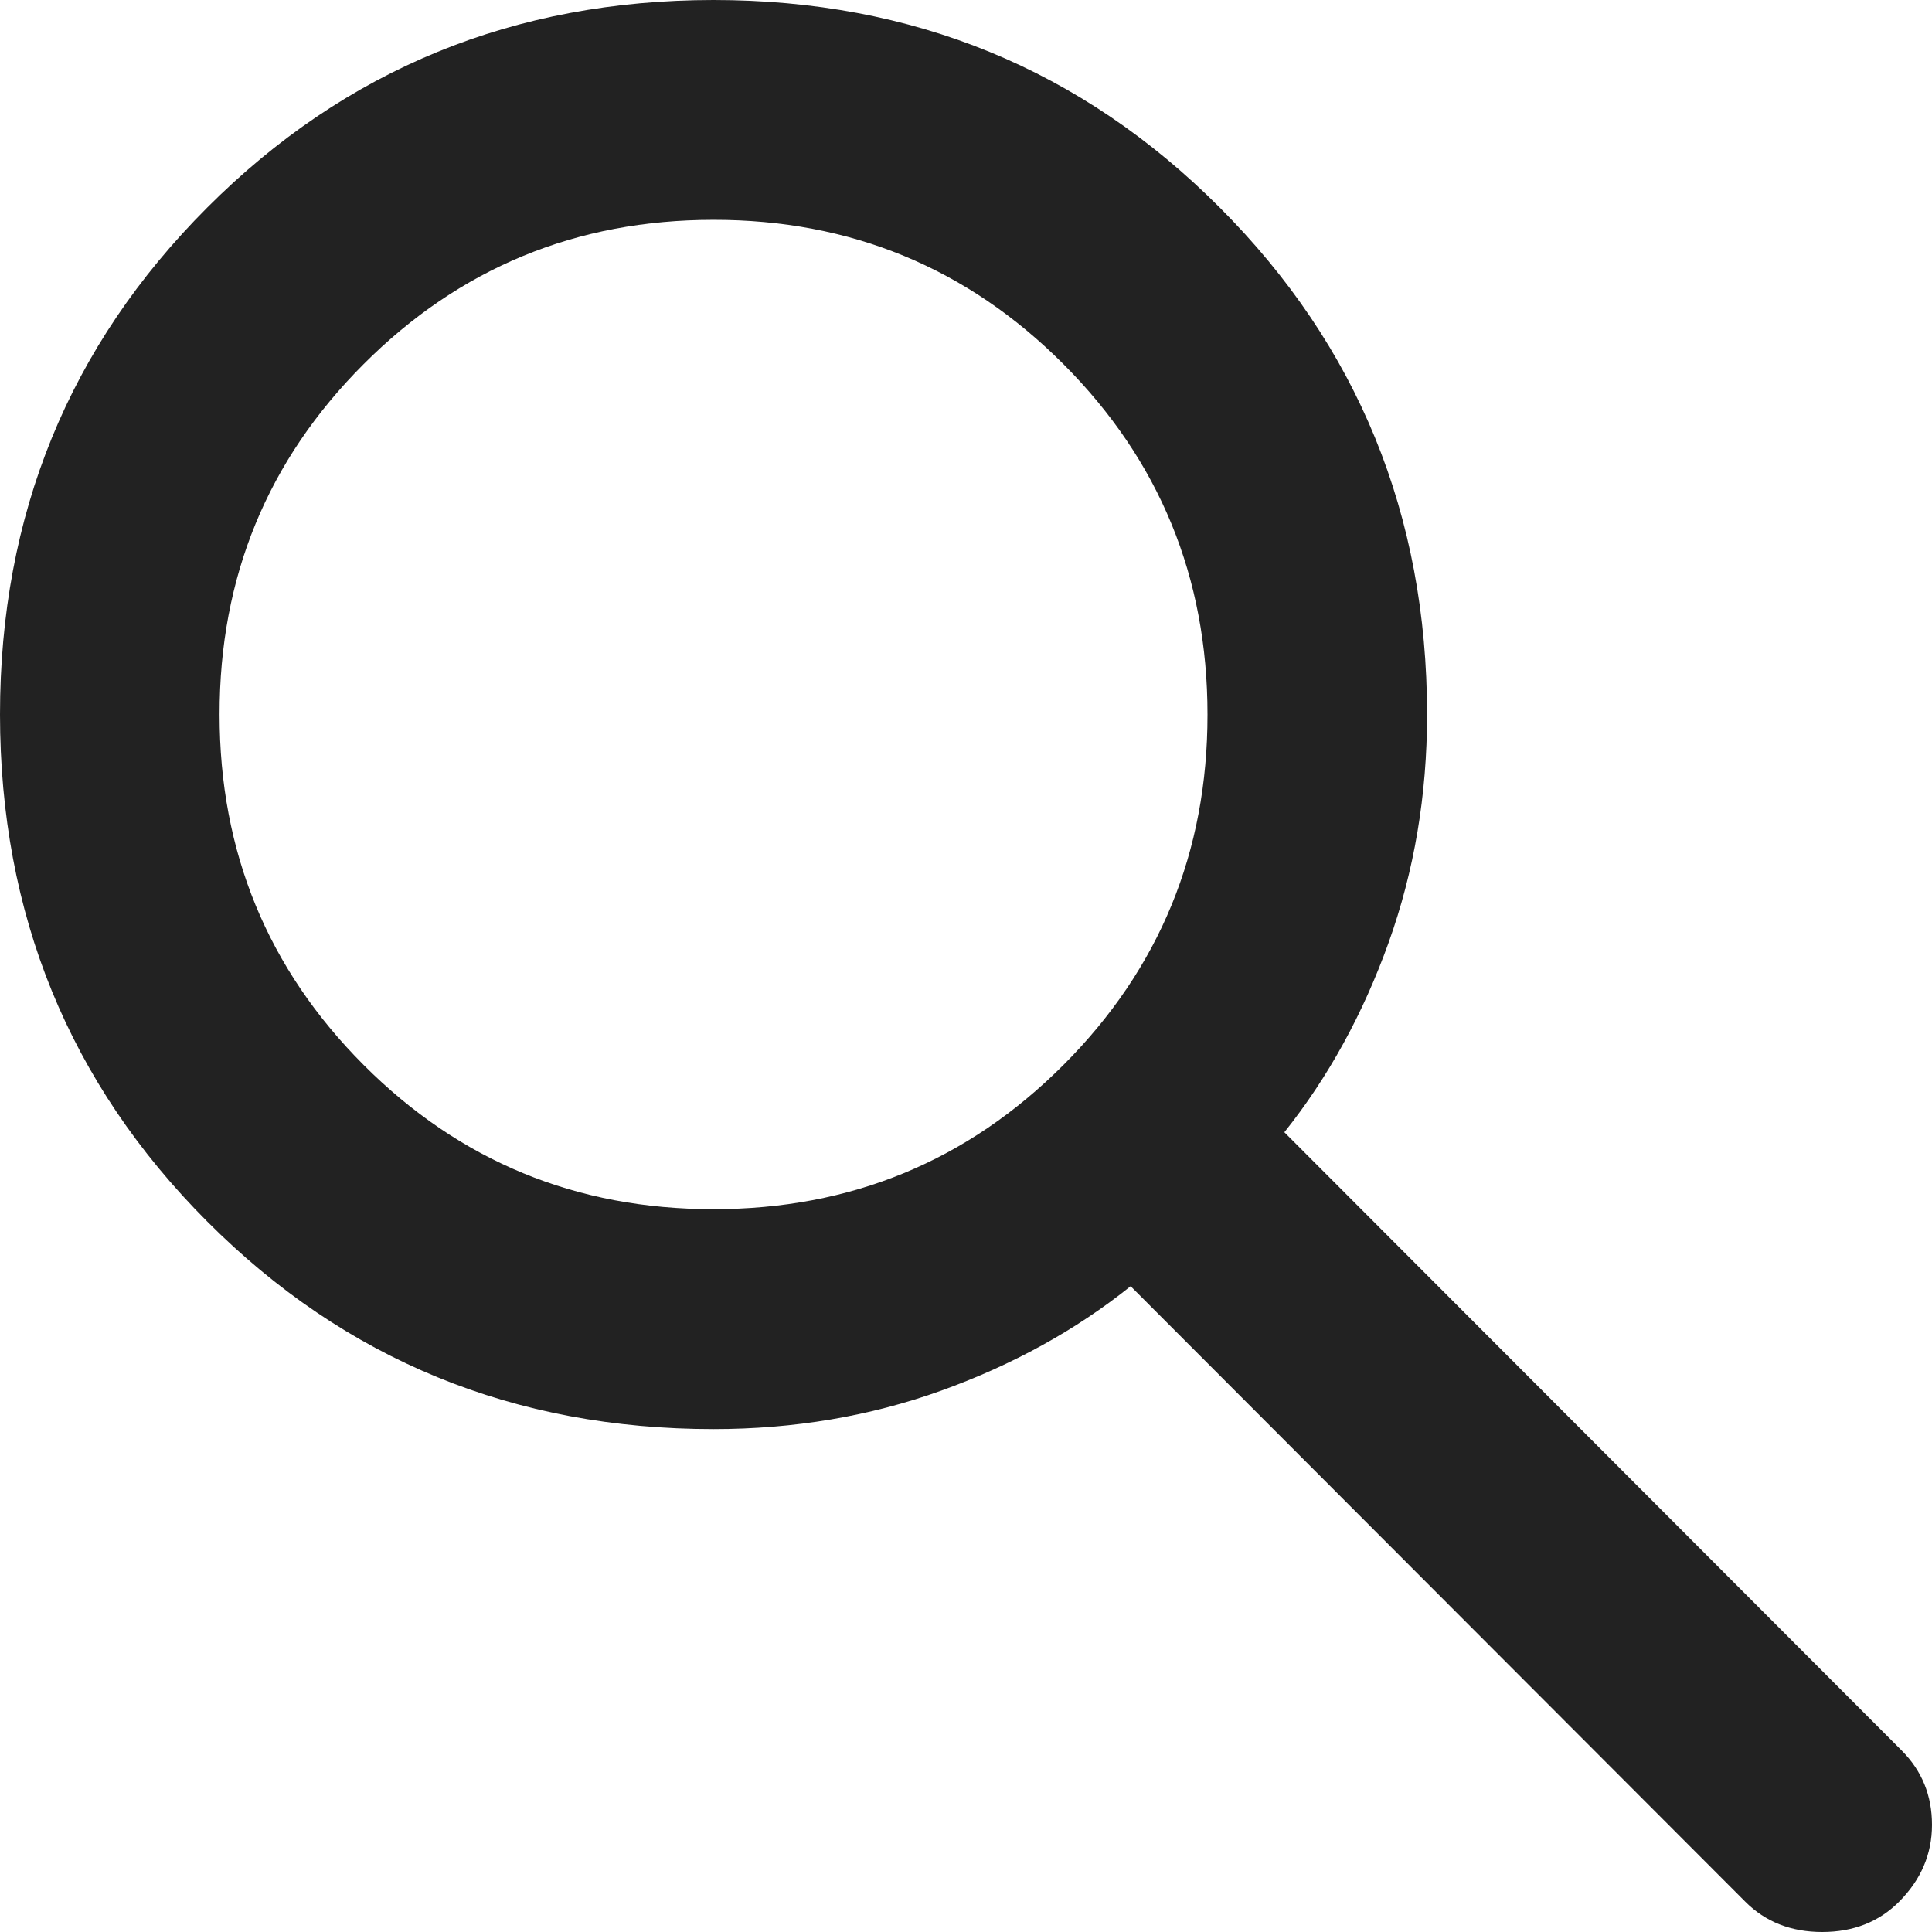
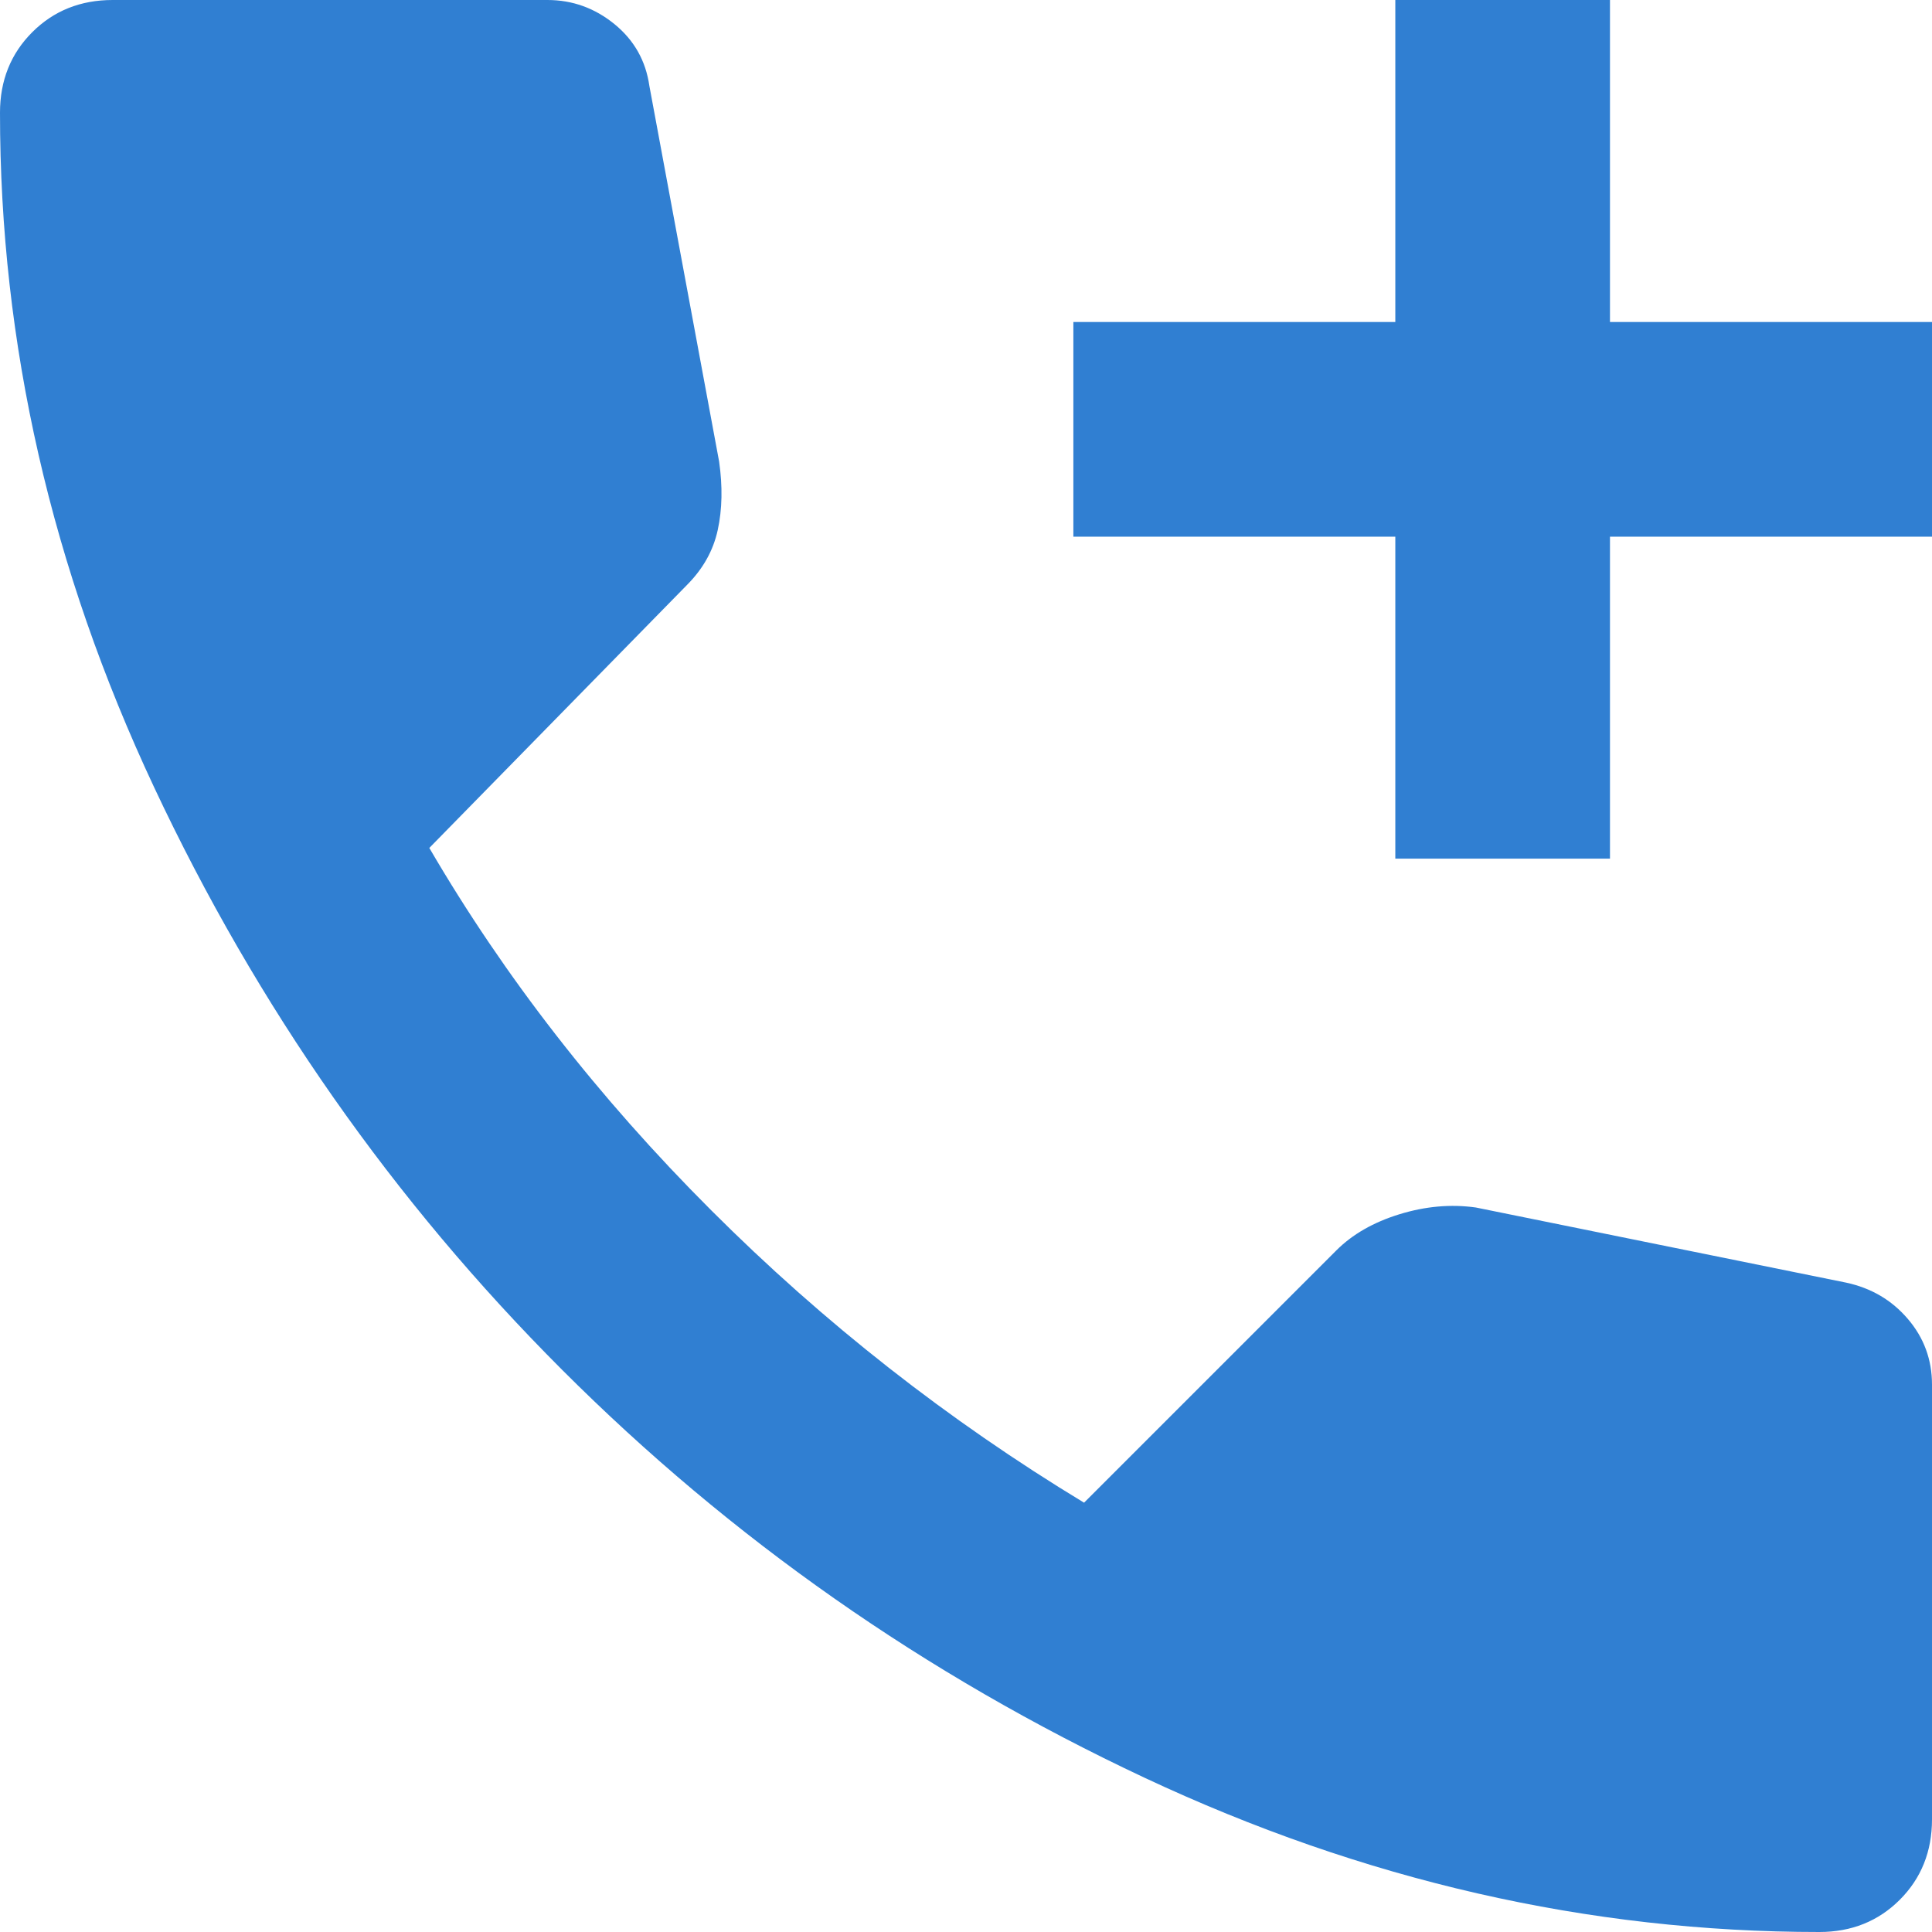
- <svg xmlns="http://www.w3.org/2000/svg" width="23" height="23" viewBox="0 0 23 23" fill="none">
-   <path d="M20.778 22.64L13.46 15.312C12.807 15.835 12.055 16.249 11.206 16.555C10.357 16.86 9.453 17.013 8.494 17.013C6.12 17.013 4.111 16.189 2.467 14.542C0.823 12.895 0.001 10.883 0 8.506C0 6.129 0.822 4.117 2.467 2.471C4.112 0.824 6.121 0.001 8.494 0C10.868 0 12.877 0.824 14.521 2.471C16.165 4.118 16.988 6.13 16.989 8.506C16.989 9.466 16.836 10.371 16.531 11.222C16.226 12.072 15.812 12.825 15.29 13.479L22.641 20.841C22.88 21.081 23 21.375 23 21.724C23 22.073 22.869 22.378 22.608 22.64C22.368 22.88 22.063 23 21.693 23C21.323 23 21.018 22.88 20.778 22.64ZM8.494 14.395C10.128 14.395 11.517 13.823 12.661 12.677C13.804 11.532 14.376 10.141 14.375 8.506C14.375 6.871 13.803 5.48 12.659 4.334C11.515 3.189 10.127 2.616 8.494 2.617C6.861 2.617 5.472 3.19 4.328 4.336C3.184 5.481 2.613 6.871 2.614 8.506C2.614 10.142 3.186 11.533 4.329 12.678C5.473 13.824 6.862 14.396 8.494 14.395Z" fill="#222222" />
+ <svg xmlns="http://www.w3.org/2000/svg" width="28" height="28" viewBox="0 0 28 28" fill="none">
+   <path d="M20.222 12.444V7.778H15.556V4.667H20.222V0H23.333V4.667H28V7.778H23.333V12.444H20.222ZM26.367 28C23.022 28 19.762 27.254 16.585 25.763C13.409 24.272 10.596 22.302 8.146 19.852C5.697 17.402 3.727 14.59 2.235 11.413C0.744 8.237 -0.001 4.977 1.081e-06 1.633C1.081e-06 1.167 0.156 0.778 0.467 0.467C0.778 0.156 1.167 0 1.633 0H7.933C8.296 0 8.62 0.117 8.906 0.35C9.191 0.583 9.359 0.881 9.411 1.244L10.422 6.689C10.474 7.052 10.467 7.383 10.402 7.681C10.337 7.98 10.188 8.245 9.956 8.478L6.222 12.289C7.311 14.156 8.672 15.906 10.306 17.539C11.939 19.172 13.741 20.585 15.711 21.778L19.367 18.122C19.6 17.889 19.905 17.714 20.281 17.598C20.658 17.482 21.027 17.449 21.389 17.5L26.756 18.589C27.119 18.667 27.417 18.842 27.65 19.115C27.883 19.387 28 19.705 28 20.067V26.367C28 26.833 27.844 27.222 27.533 27.533C27.222 27.844 26.833 28 26.367 28Z" fill="#307FD2" />
</svg>
